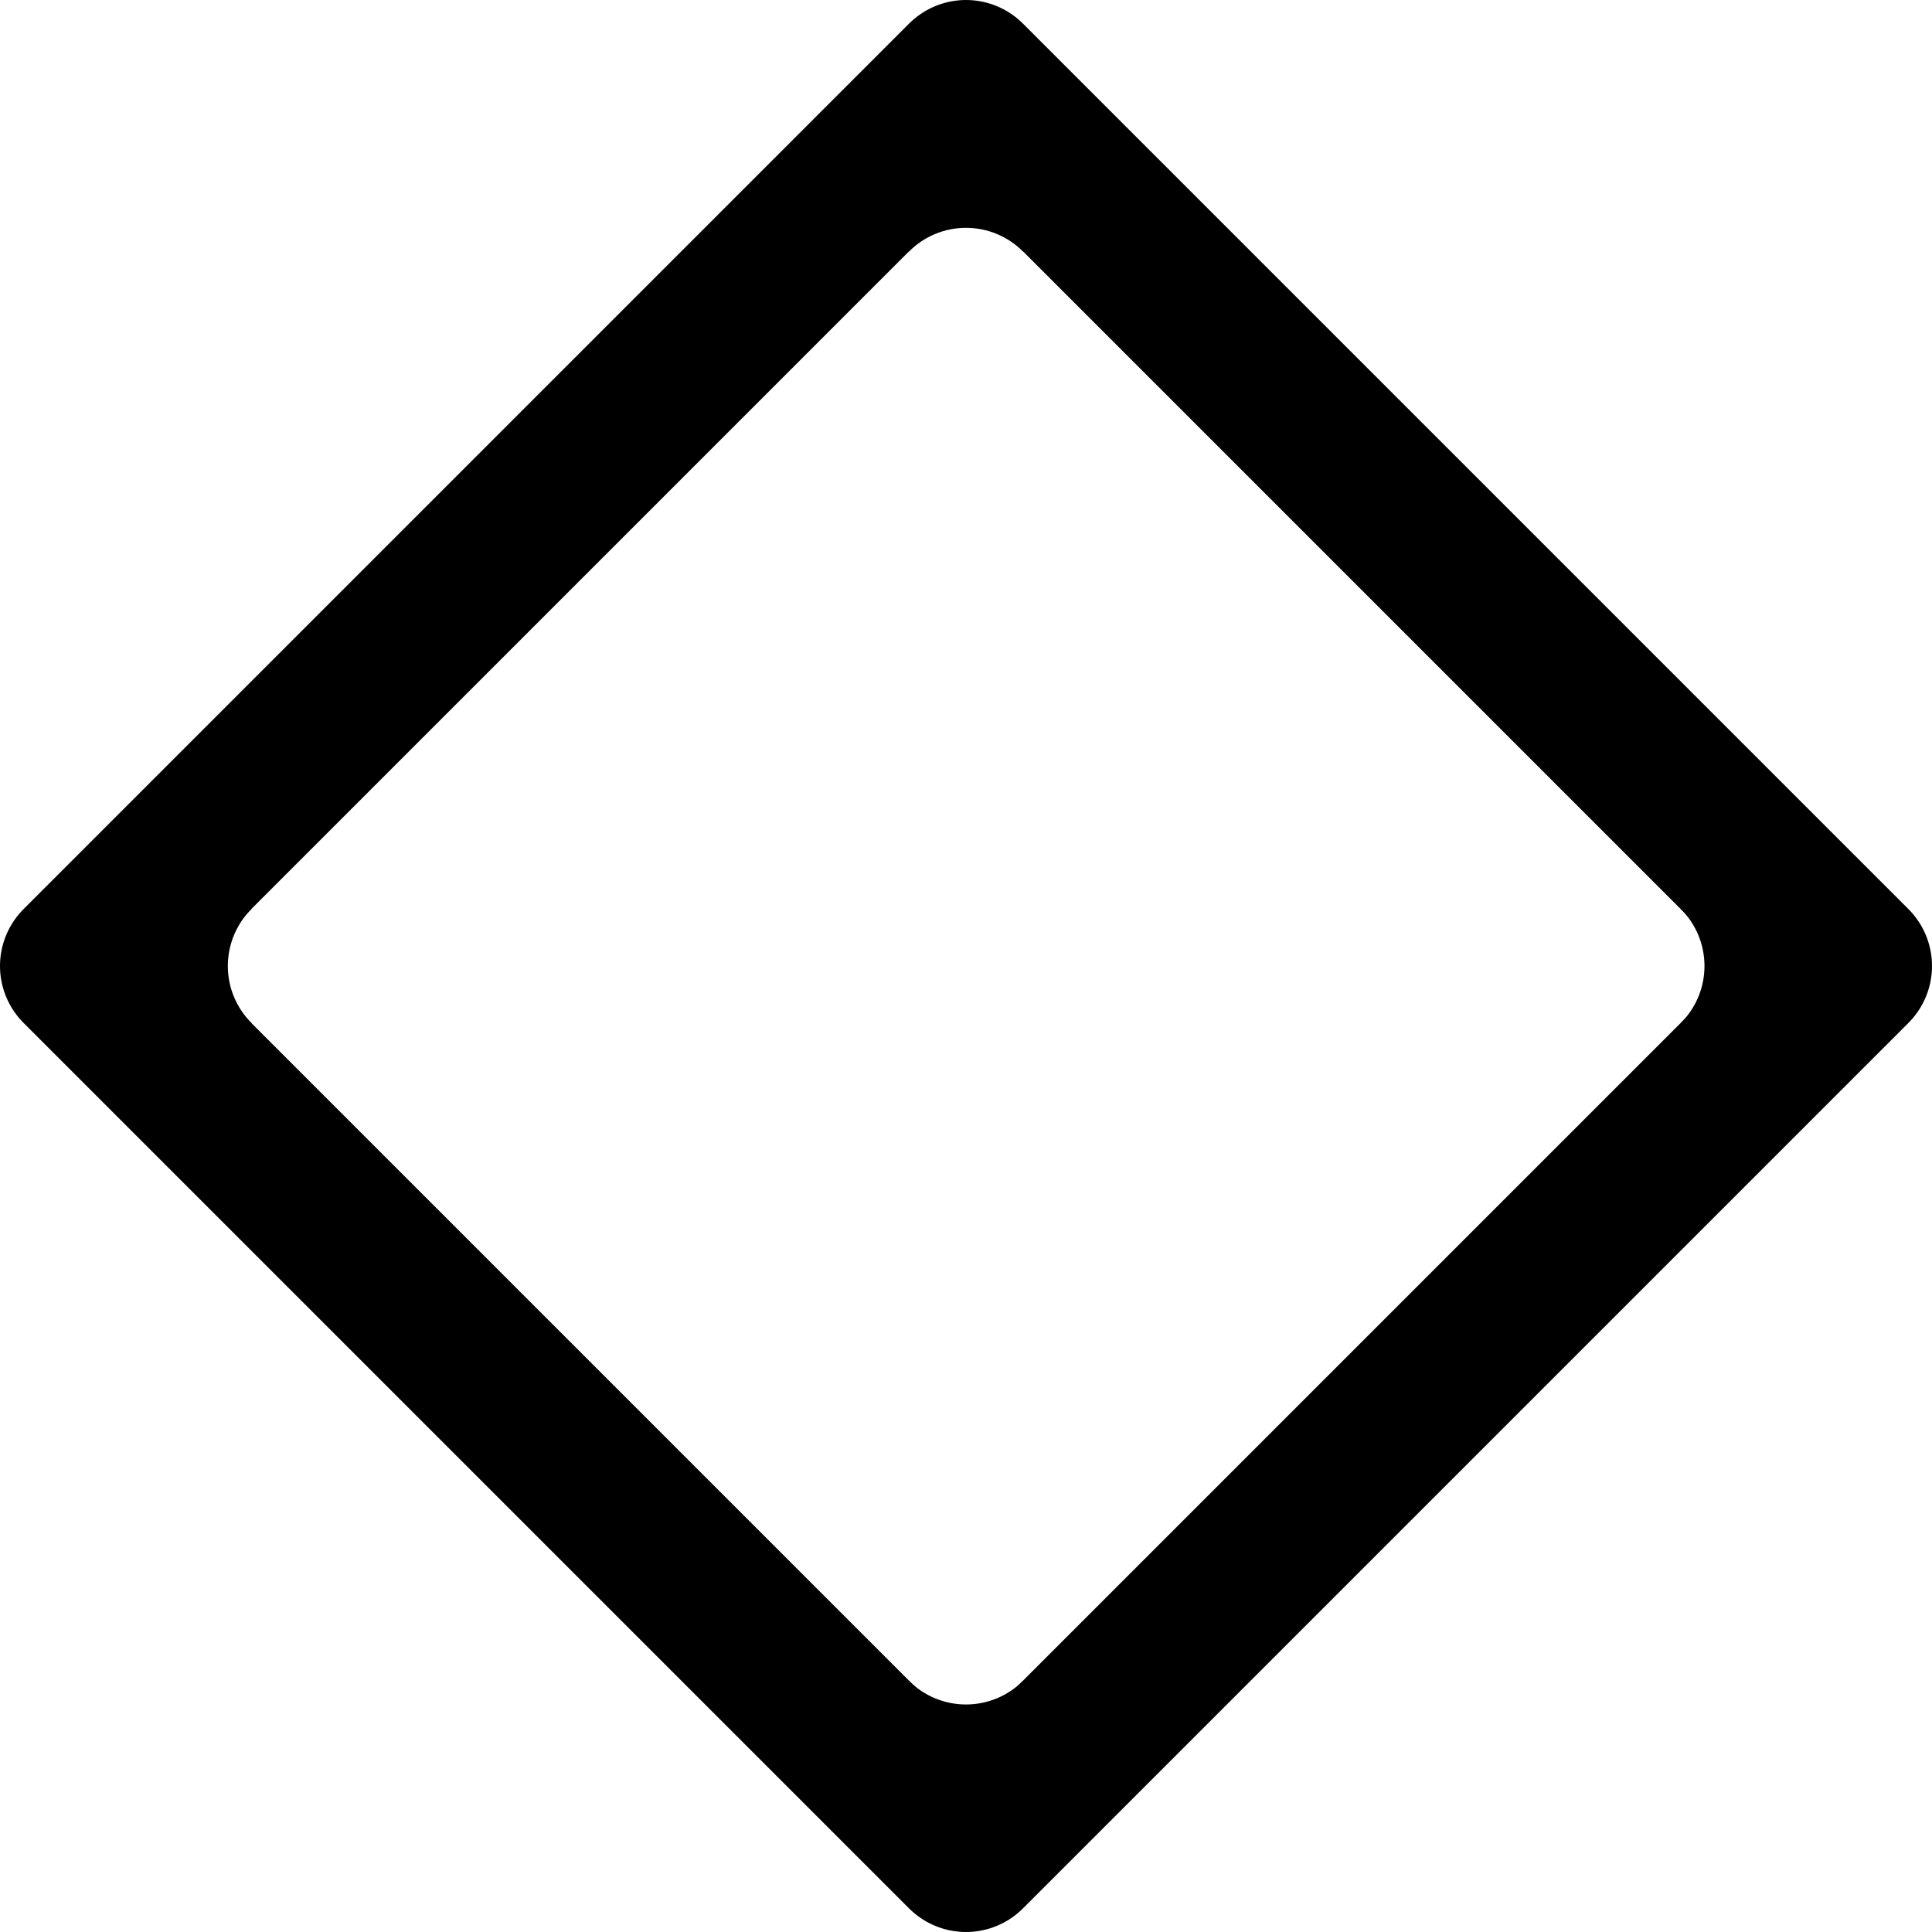
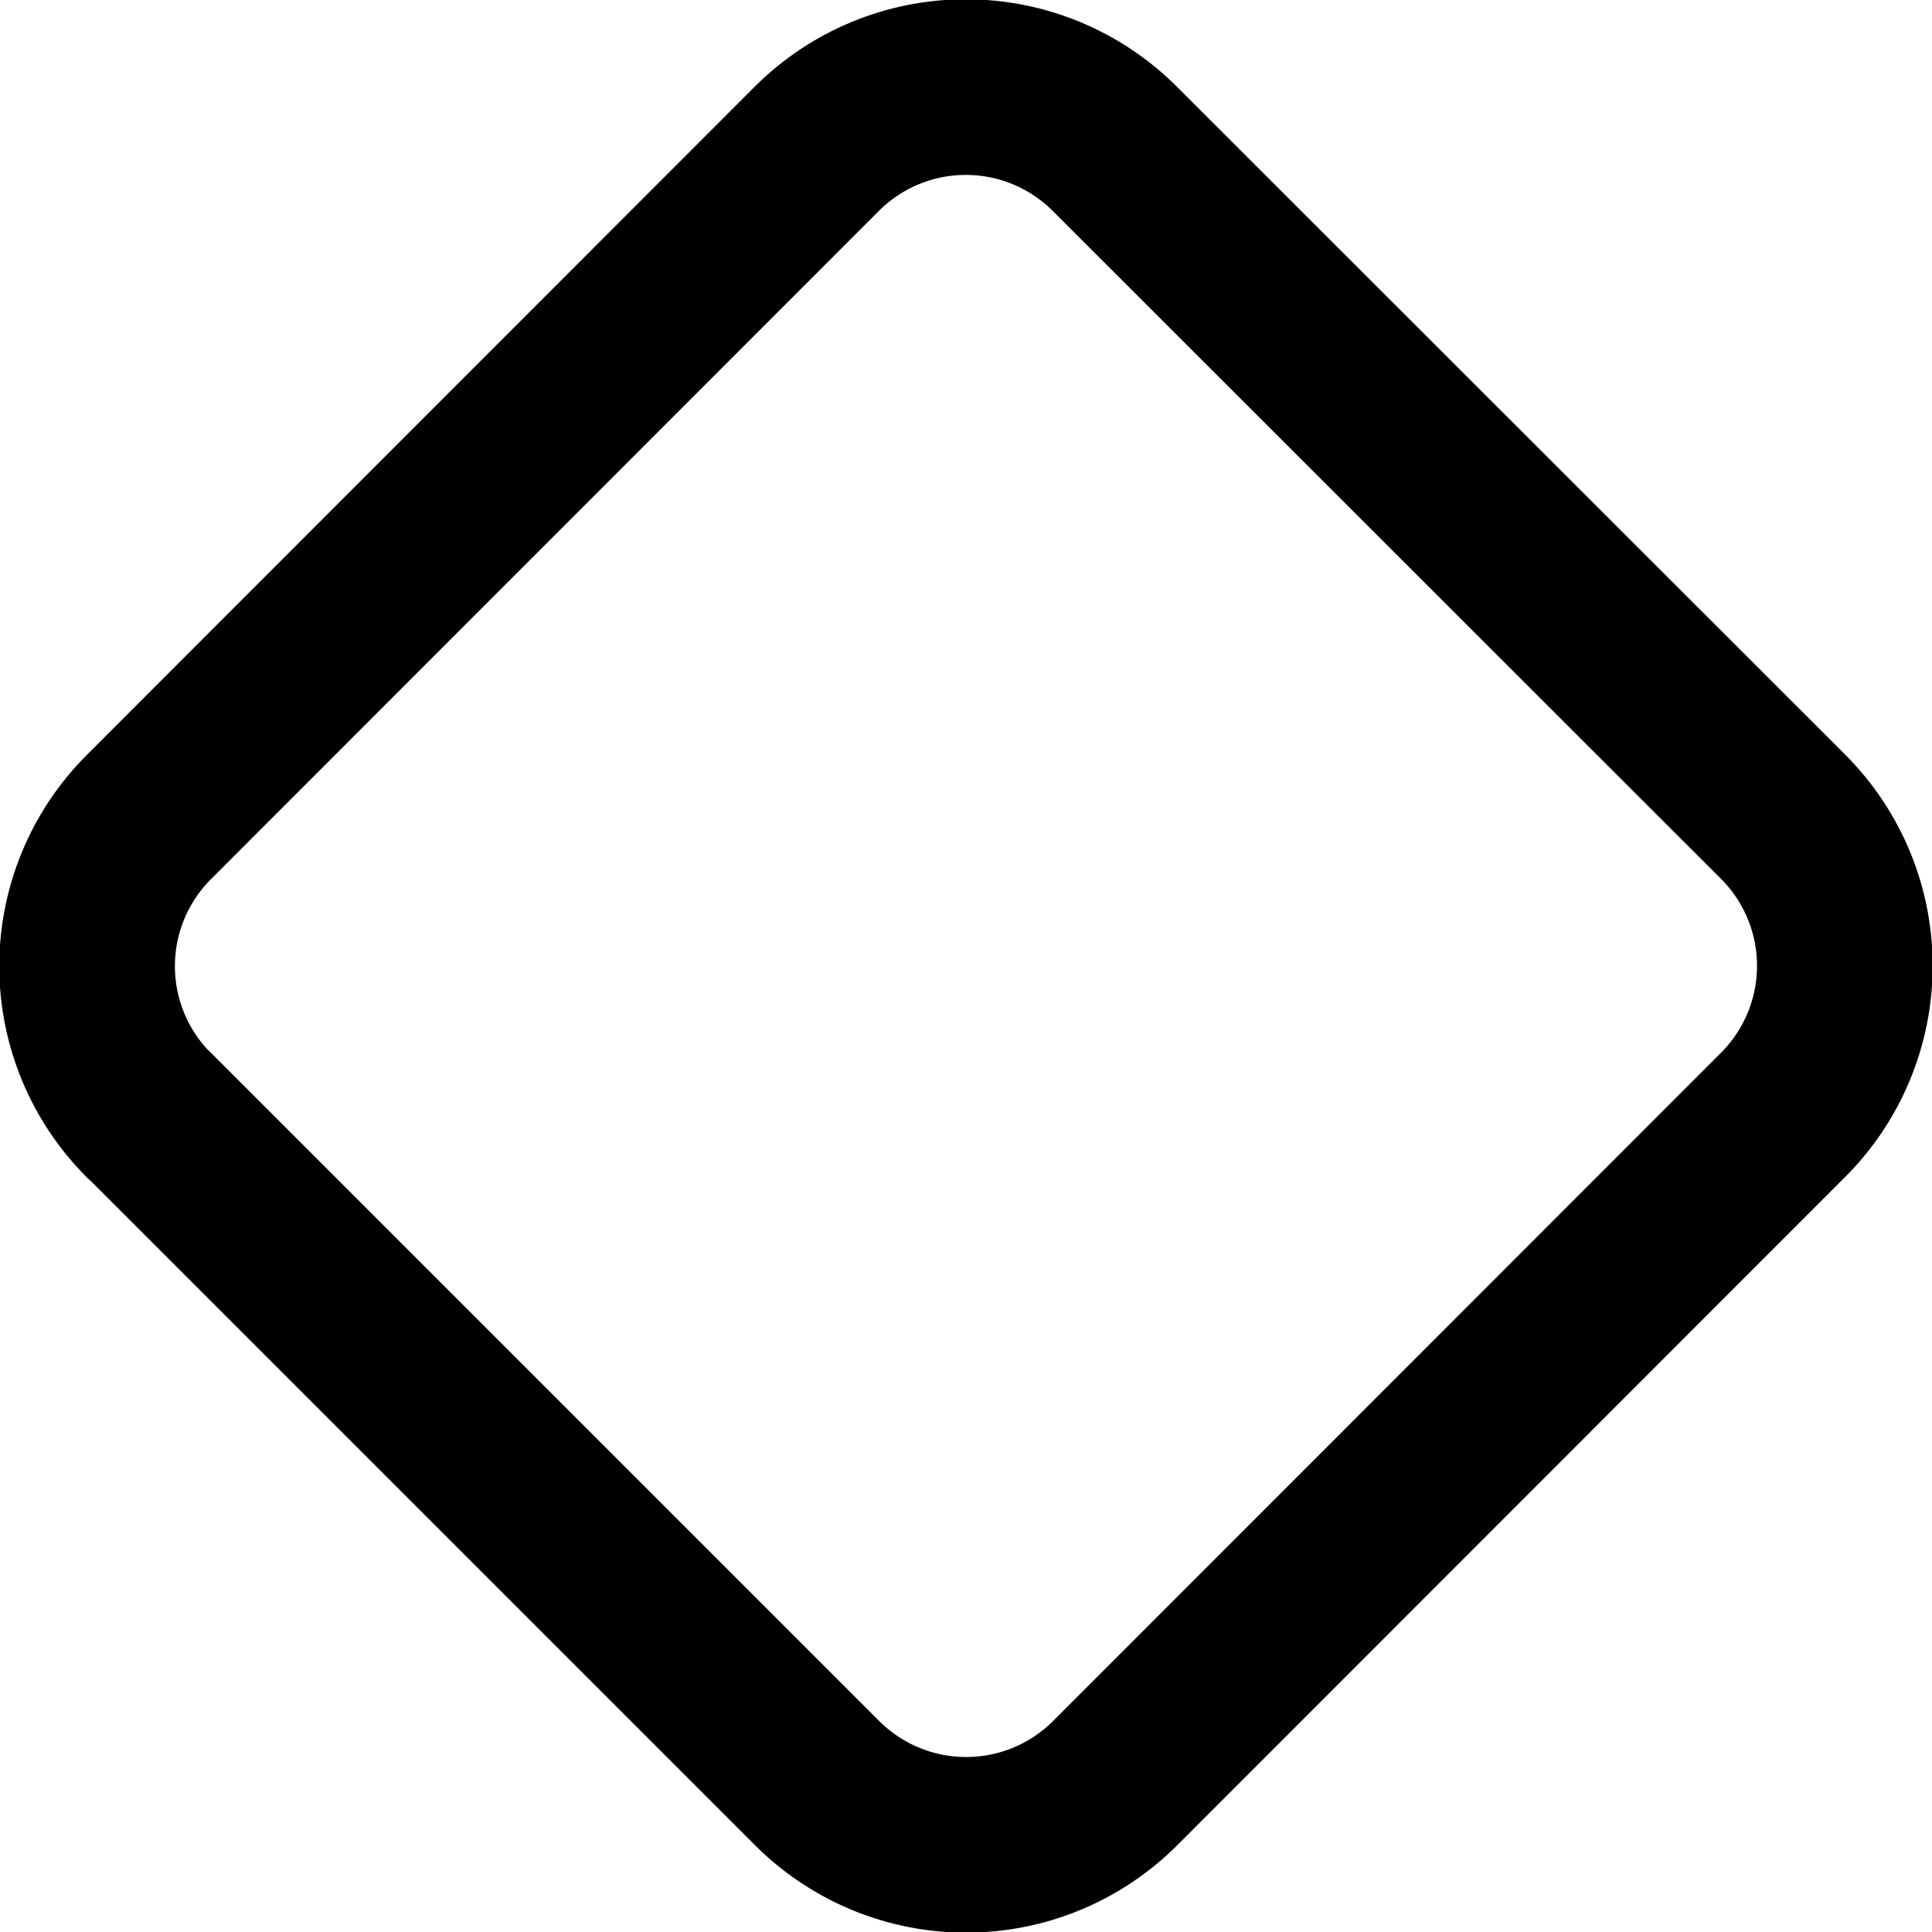
- <svg xmlns="http://www.w3.org/2000/svg" width="6" height="6" viewBox="0 0 6 6" version="1.1" id="svg1">
-   <defs id="defs1" />
+ <svg xmlns="http://www.w3.org/2000/svg" width="5.5" height="5.5" viewBox="0 0 5.5 5.5" version="1.1" id="svg1">
+   <defs id="defs1">
+     </defs>
  <g id="layer1">
-     <path style="fill:none;stroke:#000000;stroke-width:0.5;stroke-linecap:square;stroke-linejoin:round;paint-order:fill markers stroke" d="m 0.25,3 2.75,2.75 2.75,-2.75 -2.75,-2.75 z" id="path1" />
-     <path id="rect1-1-3-6" style="fill:#000000;fill-opacity:1;stroke-width:0.5;stroke-linecap:round;stroke-linejoin:round;paint-order:fill markers stroke" d="m 0.604,2.646 0.177,0.177 a 0.25,0.25 0 0 0 0,0.354 L 0.604,3.354 0.427,3.177 0.25,3 0.427,2.823 Z" />
-     <path id="rect1-1-3-6-0" style="fill:#000000;fill-opacity:1;stroke-width:0.5;stroke-linecap:round;stroke-linejoin:round;paint-order:fill markers stroke" d="m 2.646,0.604 0.177,0.177 a 0.25,0.25 0 0 1 0.354,0 L 3.354,0.604 3.177,0.427 3,0.25 2.823,0.427 Z" />
-     <path id="rect1-1-3-6-0-6" style="fill:#000000;fill-opacity:1;stroke-width:0.5;stroke-linecap:round;stroke-linejoin:round;paint-order:fill markers stroke" d="M 5.396,3.354 5.22,3.177 a 0.25,0.25 0 0 0 0,-0.354 L 5.396,2.646 5.573,2.823 5.75,3 5.573,3.177 Z" />
-     <path id="rect1-1-3-6-5" style="fill:#000000;fill-opacity:1;stroke-width:0.5;stroke-linecap:round;stroke-linejoin:round;paint-order:fill markers stroke" d="M 2.646,5.396 2.823,5.22 a 0.25,0.25 0 0 0 0.354,0 L 3.354,5.396 3.177,5.573 3,5.75 2.823,5.573 Z" />
+     <path style="fill:none;stroke:#000000;stroke-width:0.5;stroke-linecap:square;stroke-linejoin:round;paint-order:fill markers stroke" d="M 0.674,3.424 2.576,5.326 a 0.6,0.6 0 0 0 0.849,0 L 5.326,3.424 a 0.6,0.6 90 0 0 0,-0.849 L 3.424,0.674 a 0.6,0.6 0 0 0 -0.849,0 L 0.674,2.576 a 0.6,0.6 90 0 0 0,0.849 z" id="path1" transform="translate(-0.2500881,-0.2500881)" />
  </g>
</svg>
